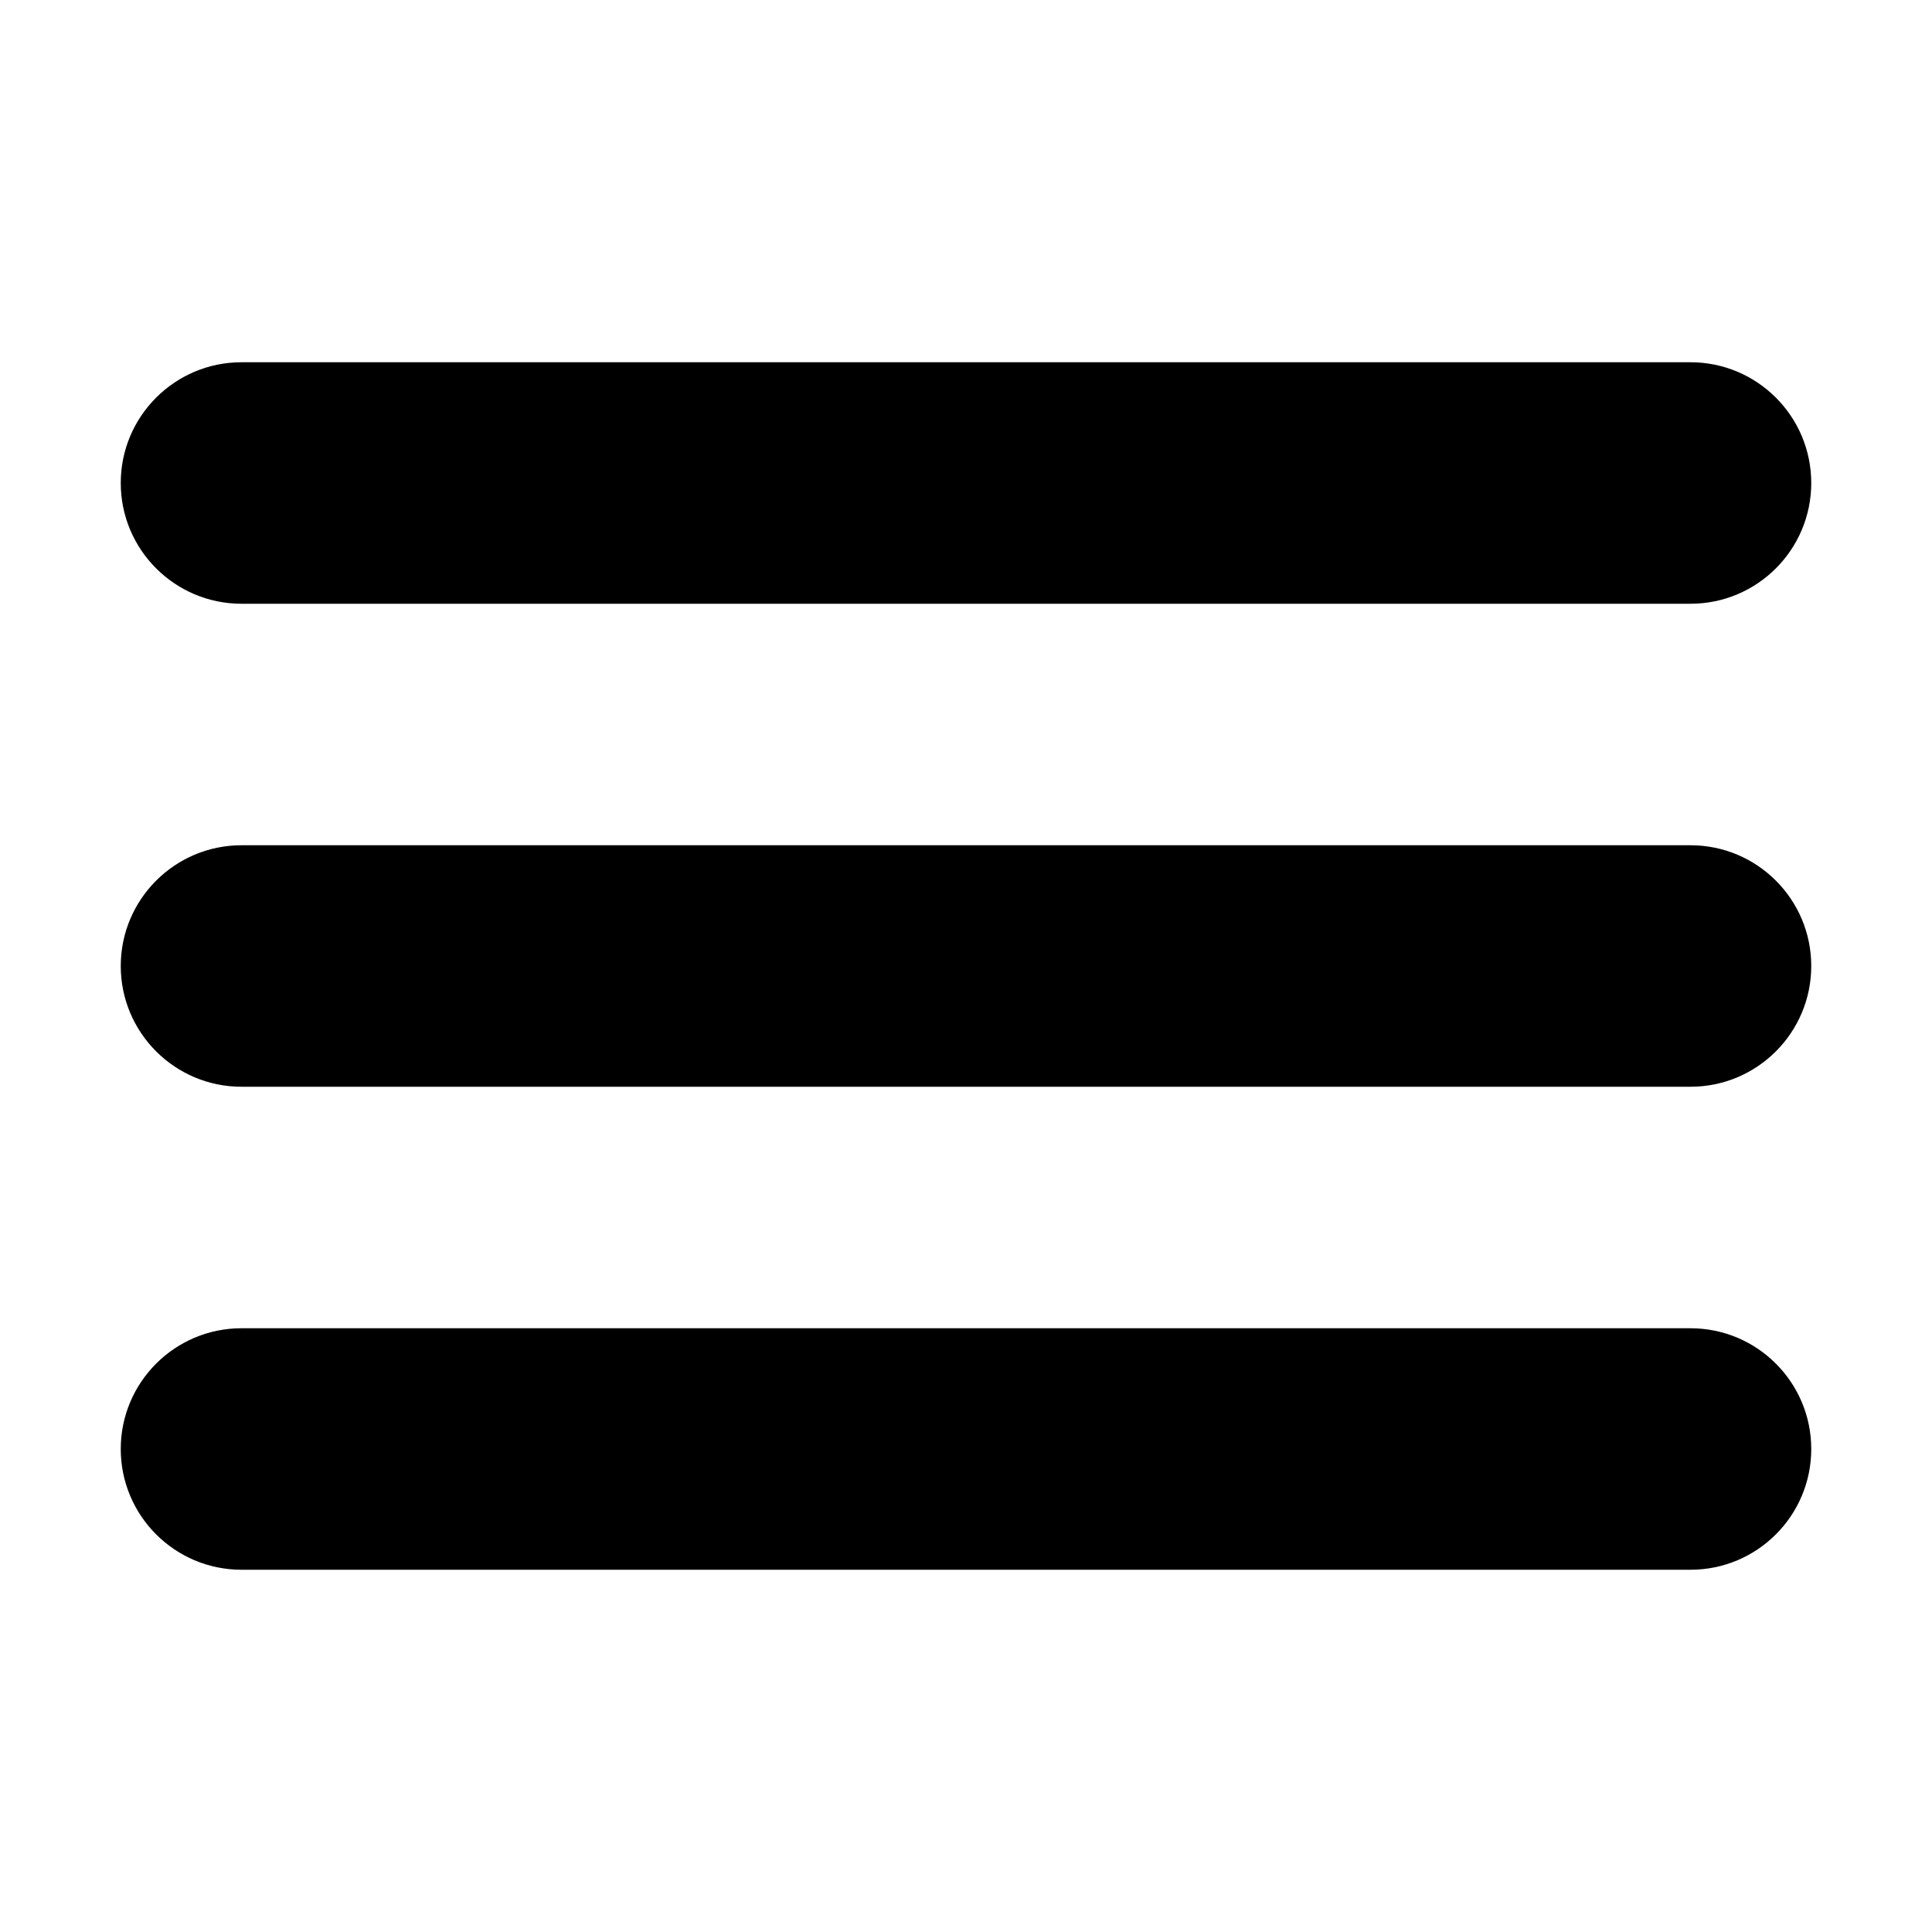
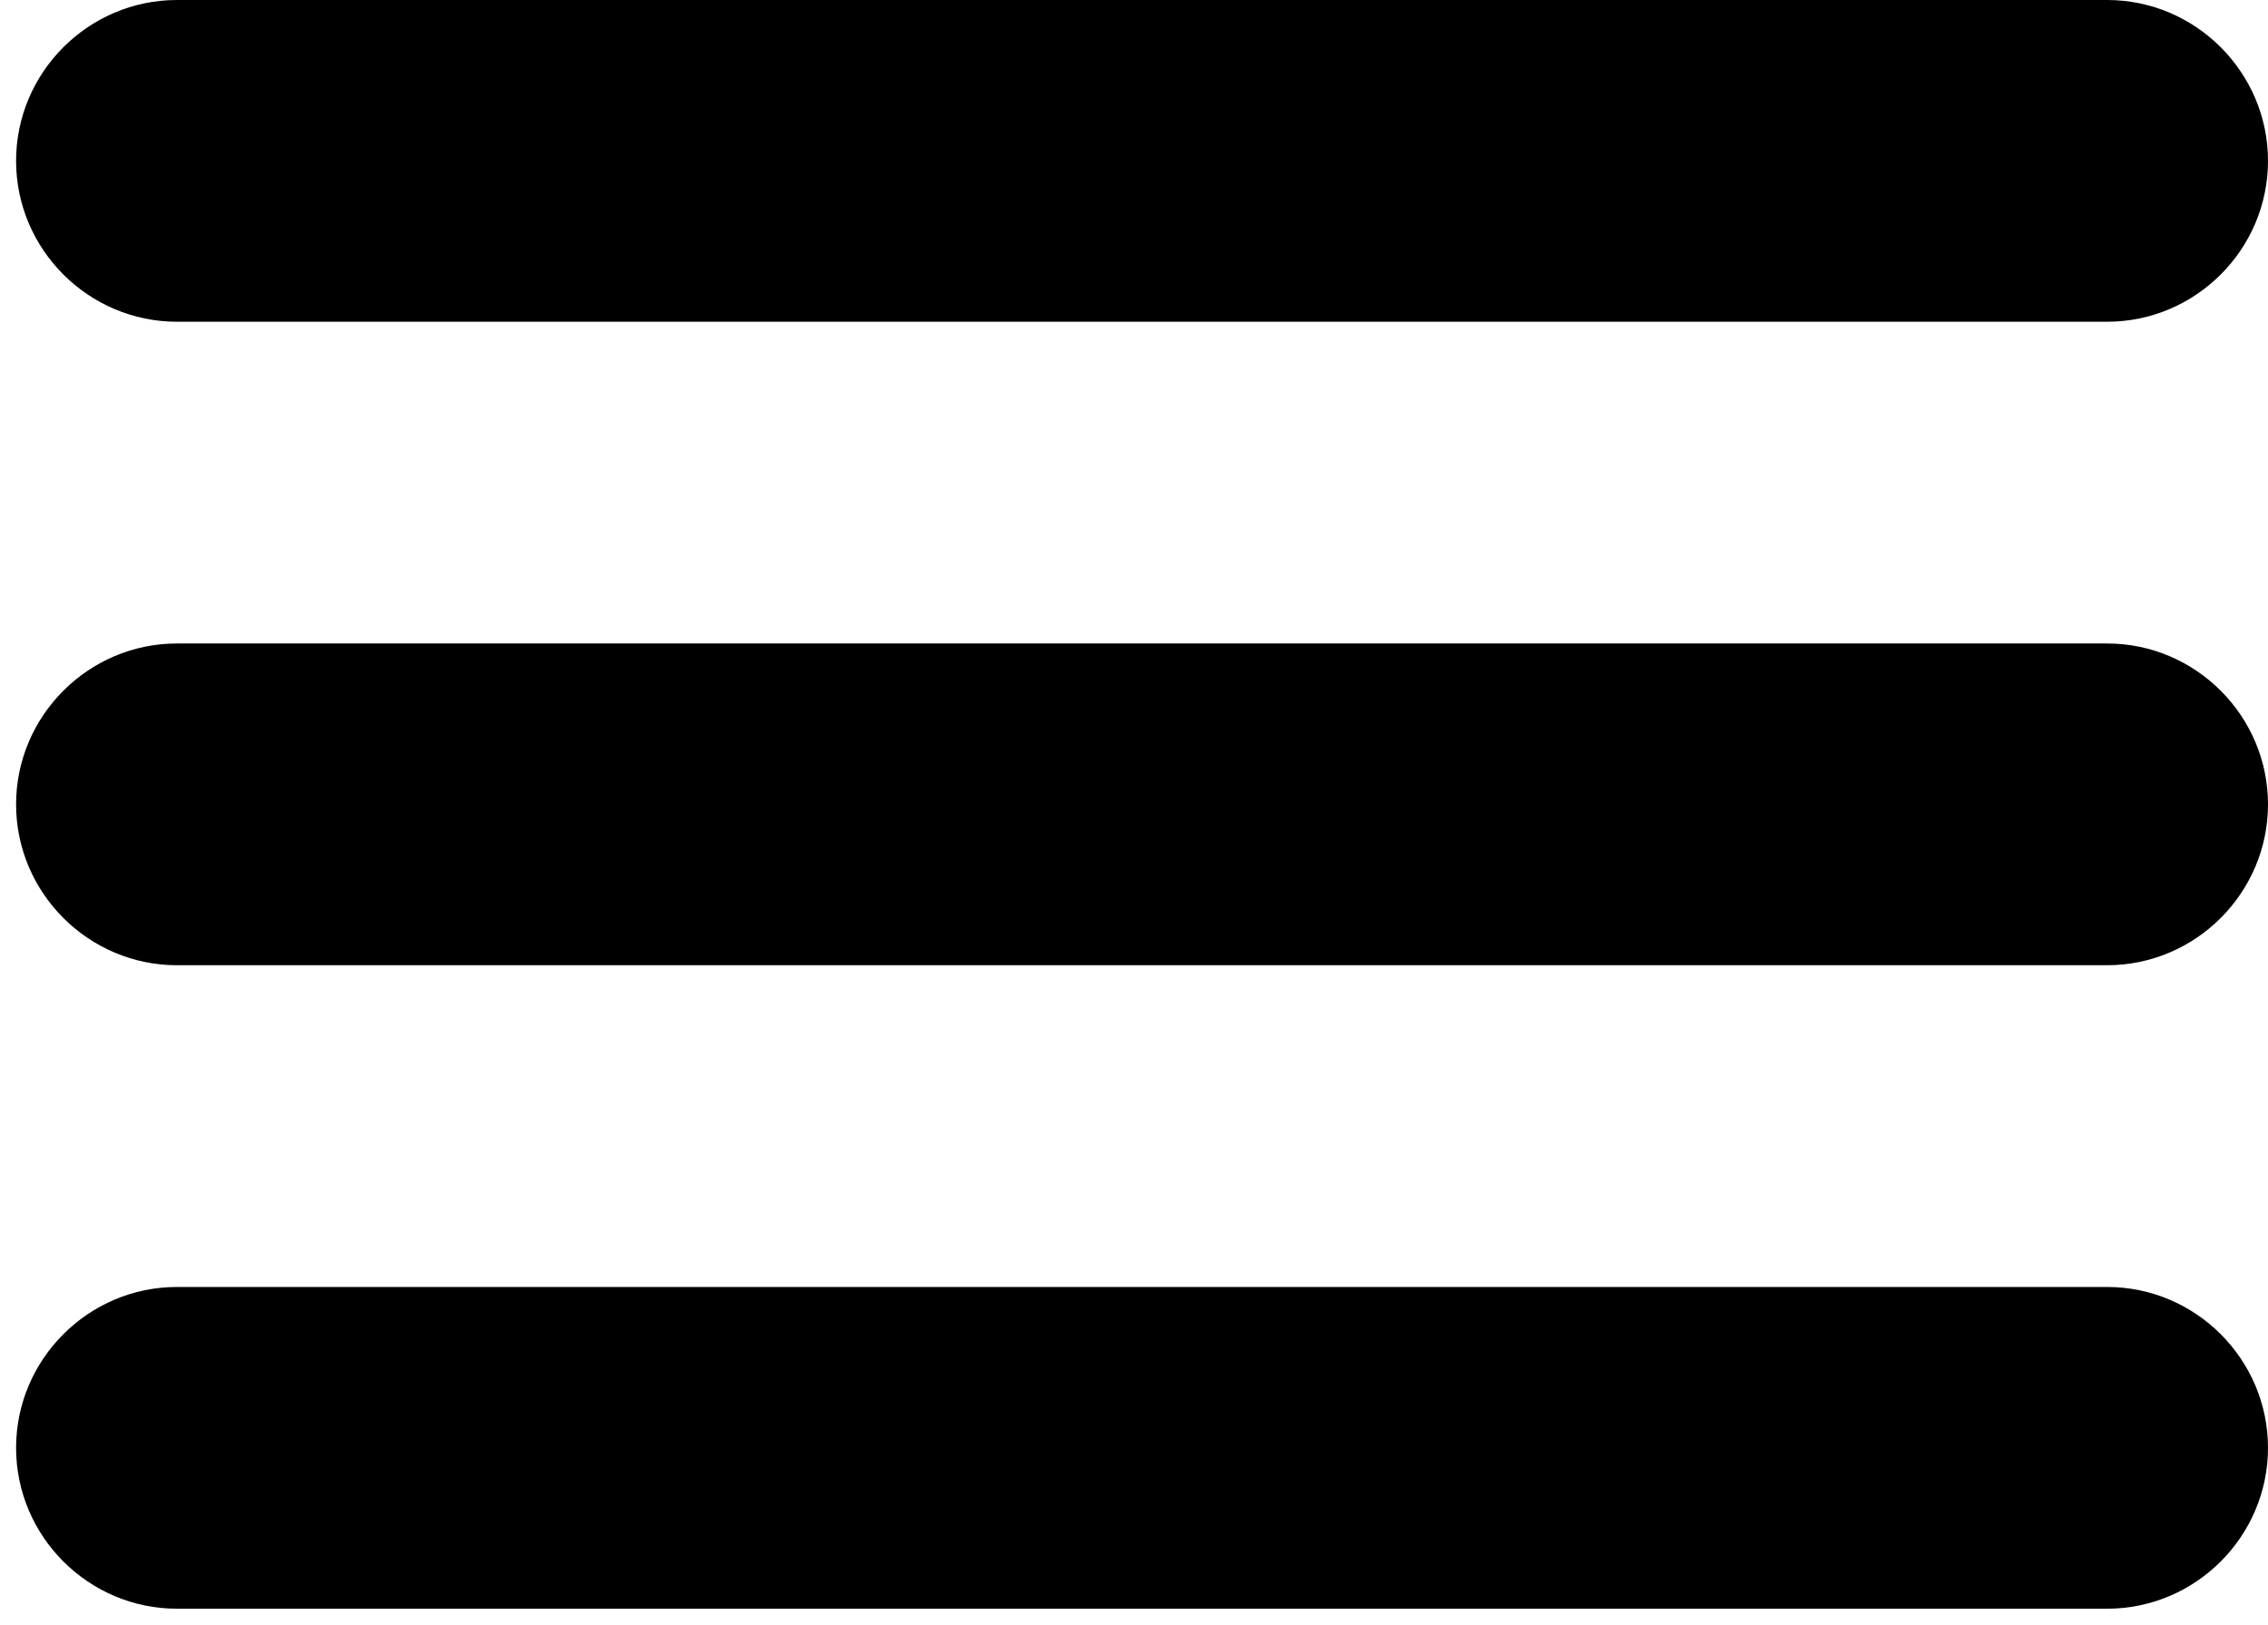
- <svg xmlns="http://www.w3.org/2000/svg" height="32px" id="Layer_1" style="enable-background:new 0 0 32 32;" version="1.1" viewBox="0 0 32 32" width="32px" xml:space="preserve">
-   <path d="M4,10h24c1.104,0,2-0.896,2-2s-0.896-2-2-2H4C2.896,6,2,6.896,2,8S2.896,10,4,10z M28,14H4c-1.104,0-2,0.896-2,2  s0.896,2,2,2h24c1.104,0,2-0.896,2-2S29.104,14,28,14z M28,22H4c-1.104,0-2,0.896-2,2s0.896,2,2,2h24c1.104,0,2-0.896,2-2  S29.104,22,28,22z" />
+ <svg xmlns="http://www.w3.org/2000/svg" version="1.1" id="Layer_1" x="0px" y="0px" viewBox="0 0 28.2 20.2" style="enable-background:new 0 0 28.2 20.2;" xml:space="preserve">
+   <path d="M2.2,4h24c1.1,0,2-0.9,2-2s-0.9-2-2-2h-24c-1.1,0-2,0.9-2,2S1.1,4,2.2,4z M26.2,8h-24c-1.1,0-2,0.9-2,2s0.9,2,2,2h24  c1.1,0,2-0.9,2-2S27.3,8,26.2,8z M26.2,16h-24c-1.1,0-2,0.9-2,2s0.9,2,2,2h24c1.1,0,2-0.9,2-2S27.3,16,26.2,16z" />
</svg>
